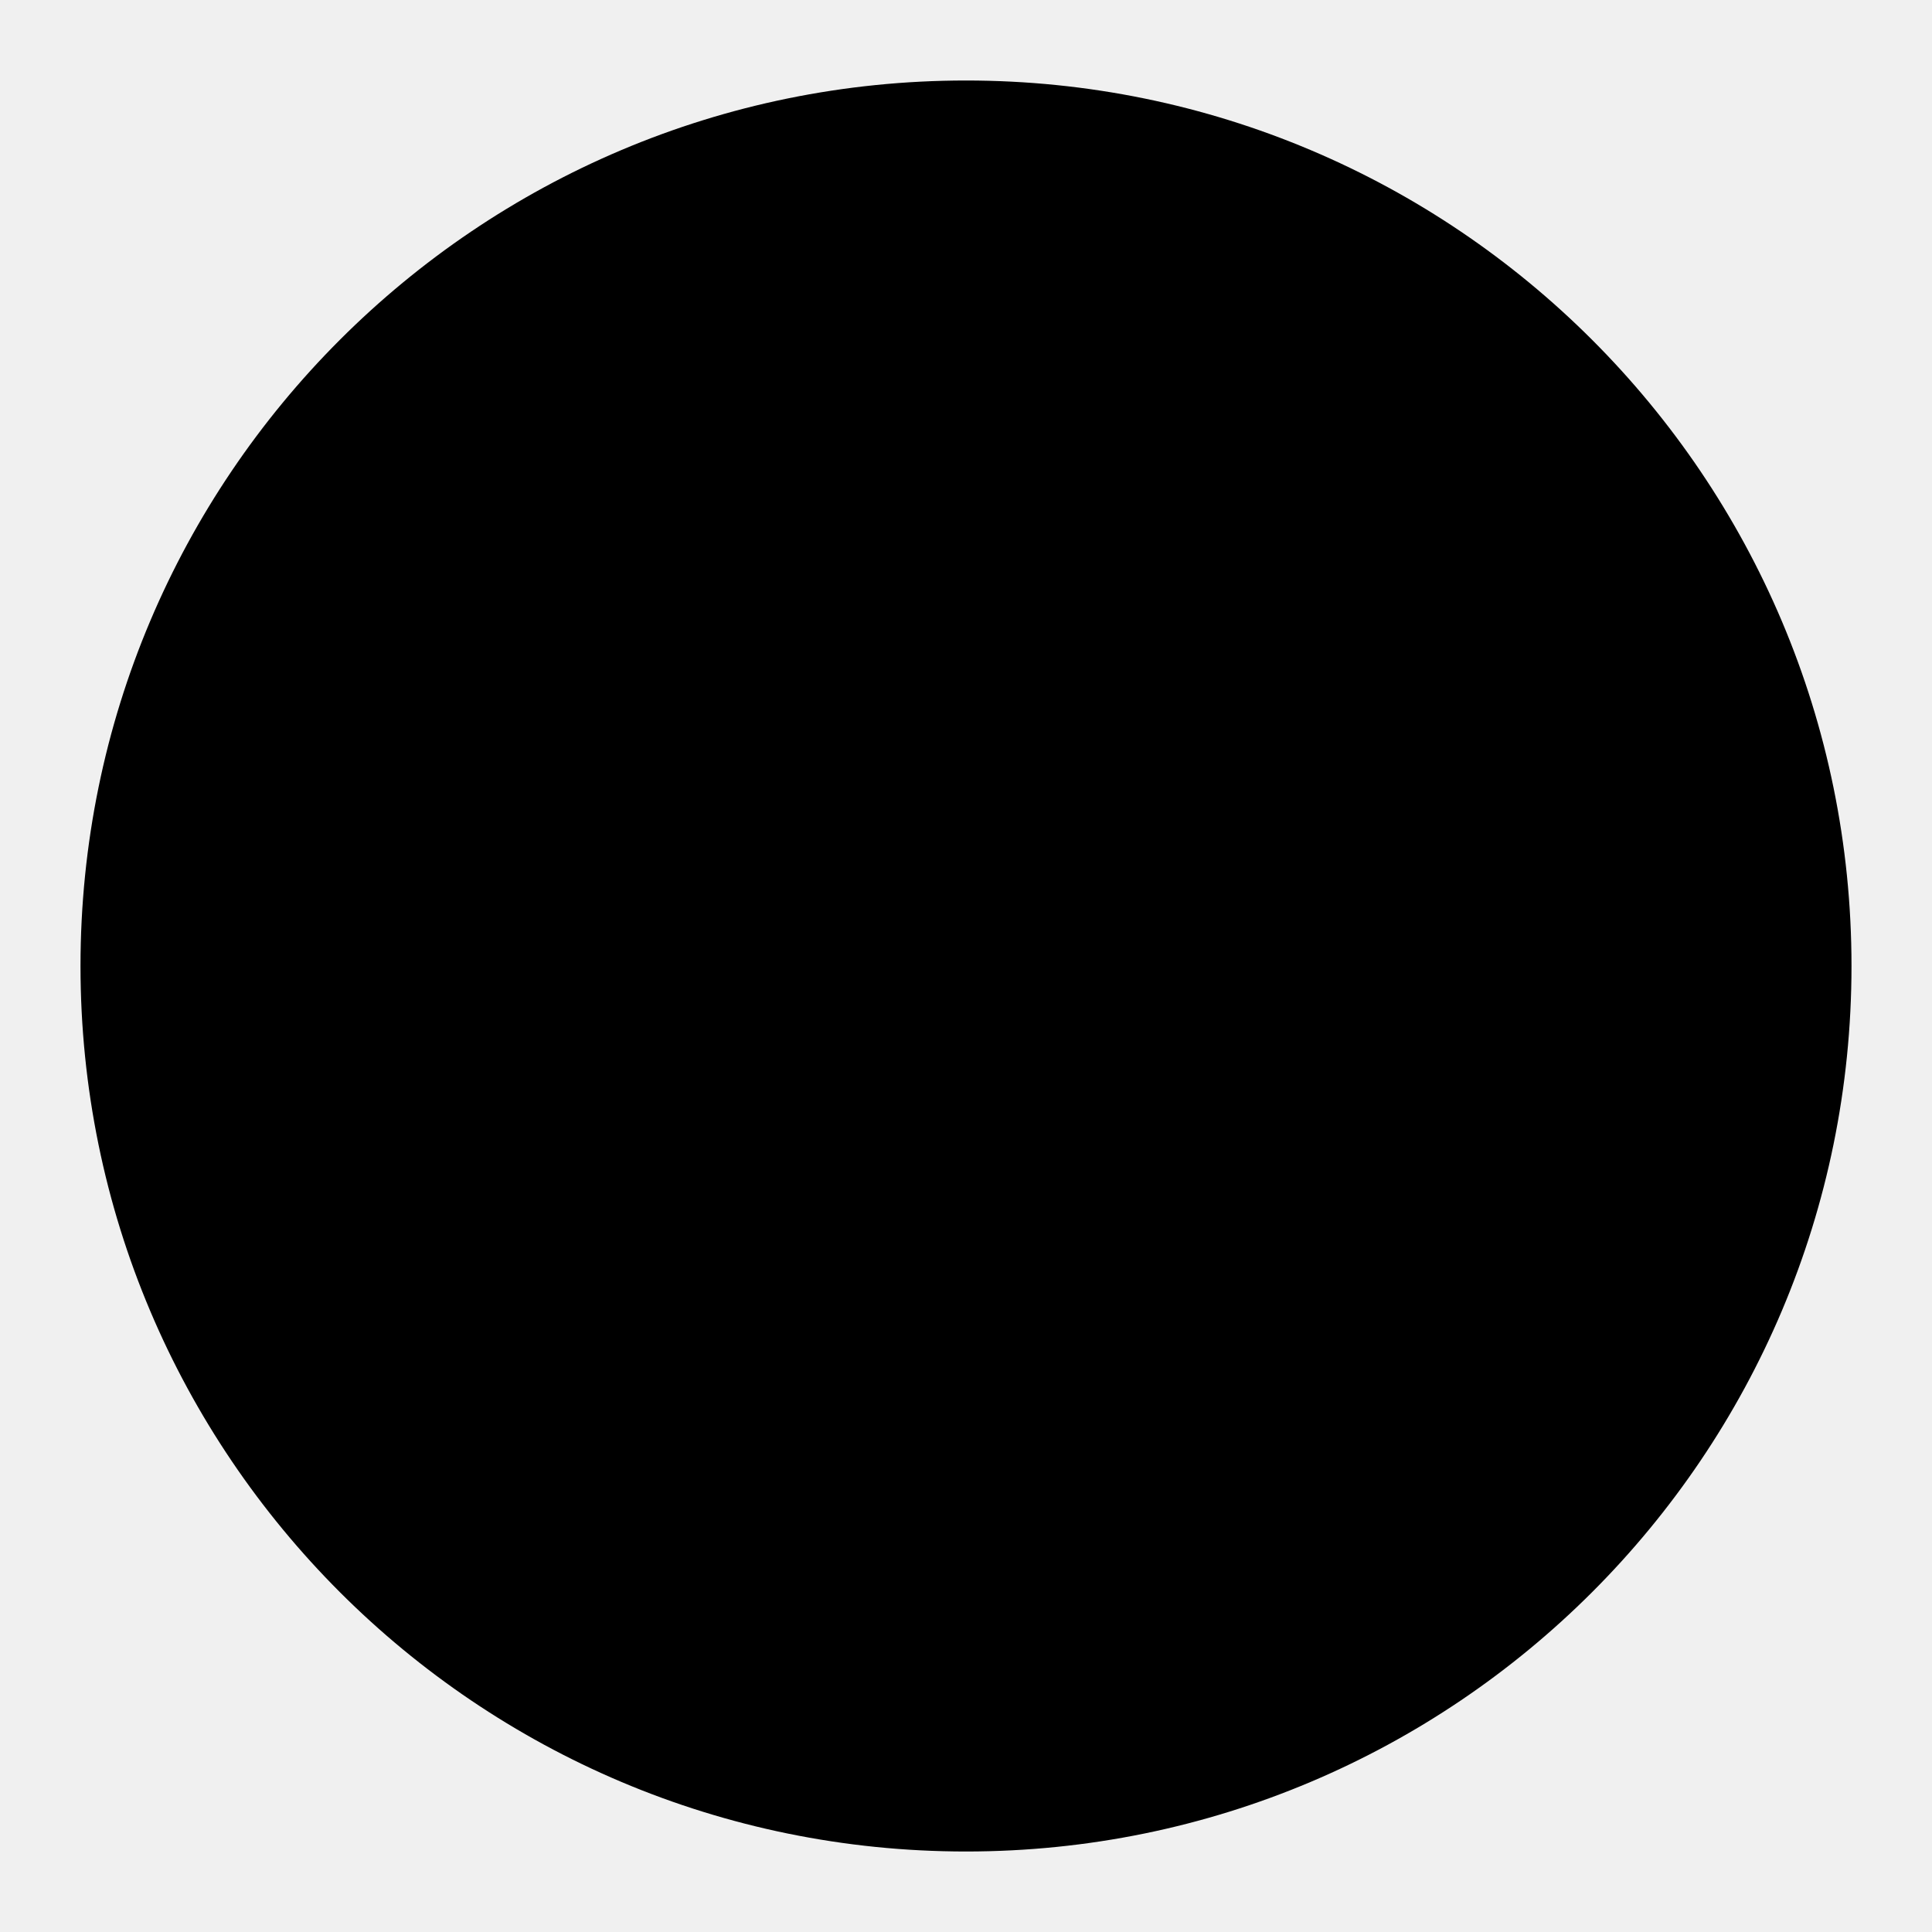
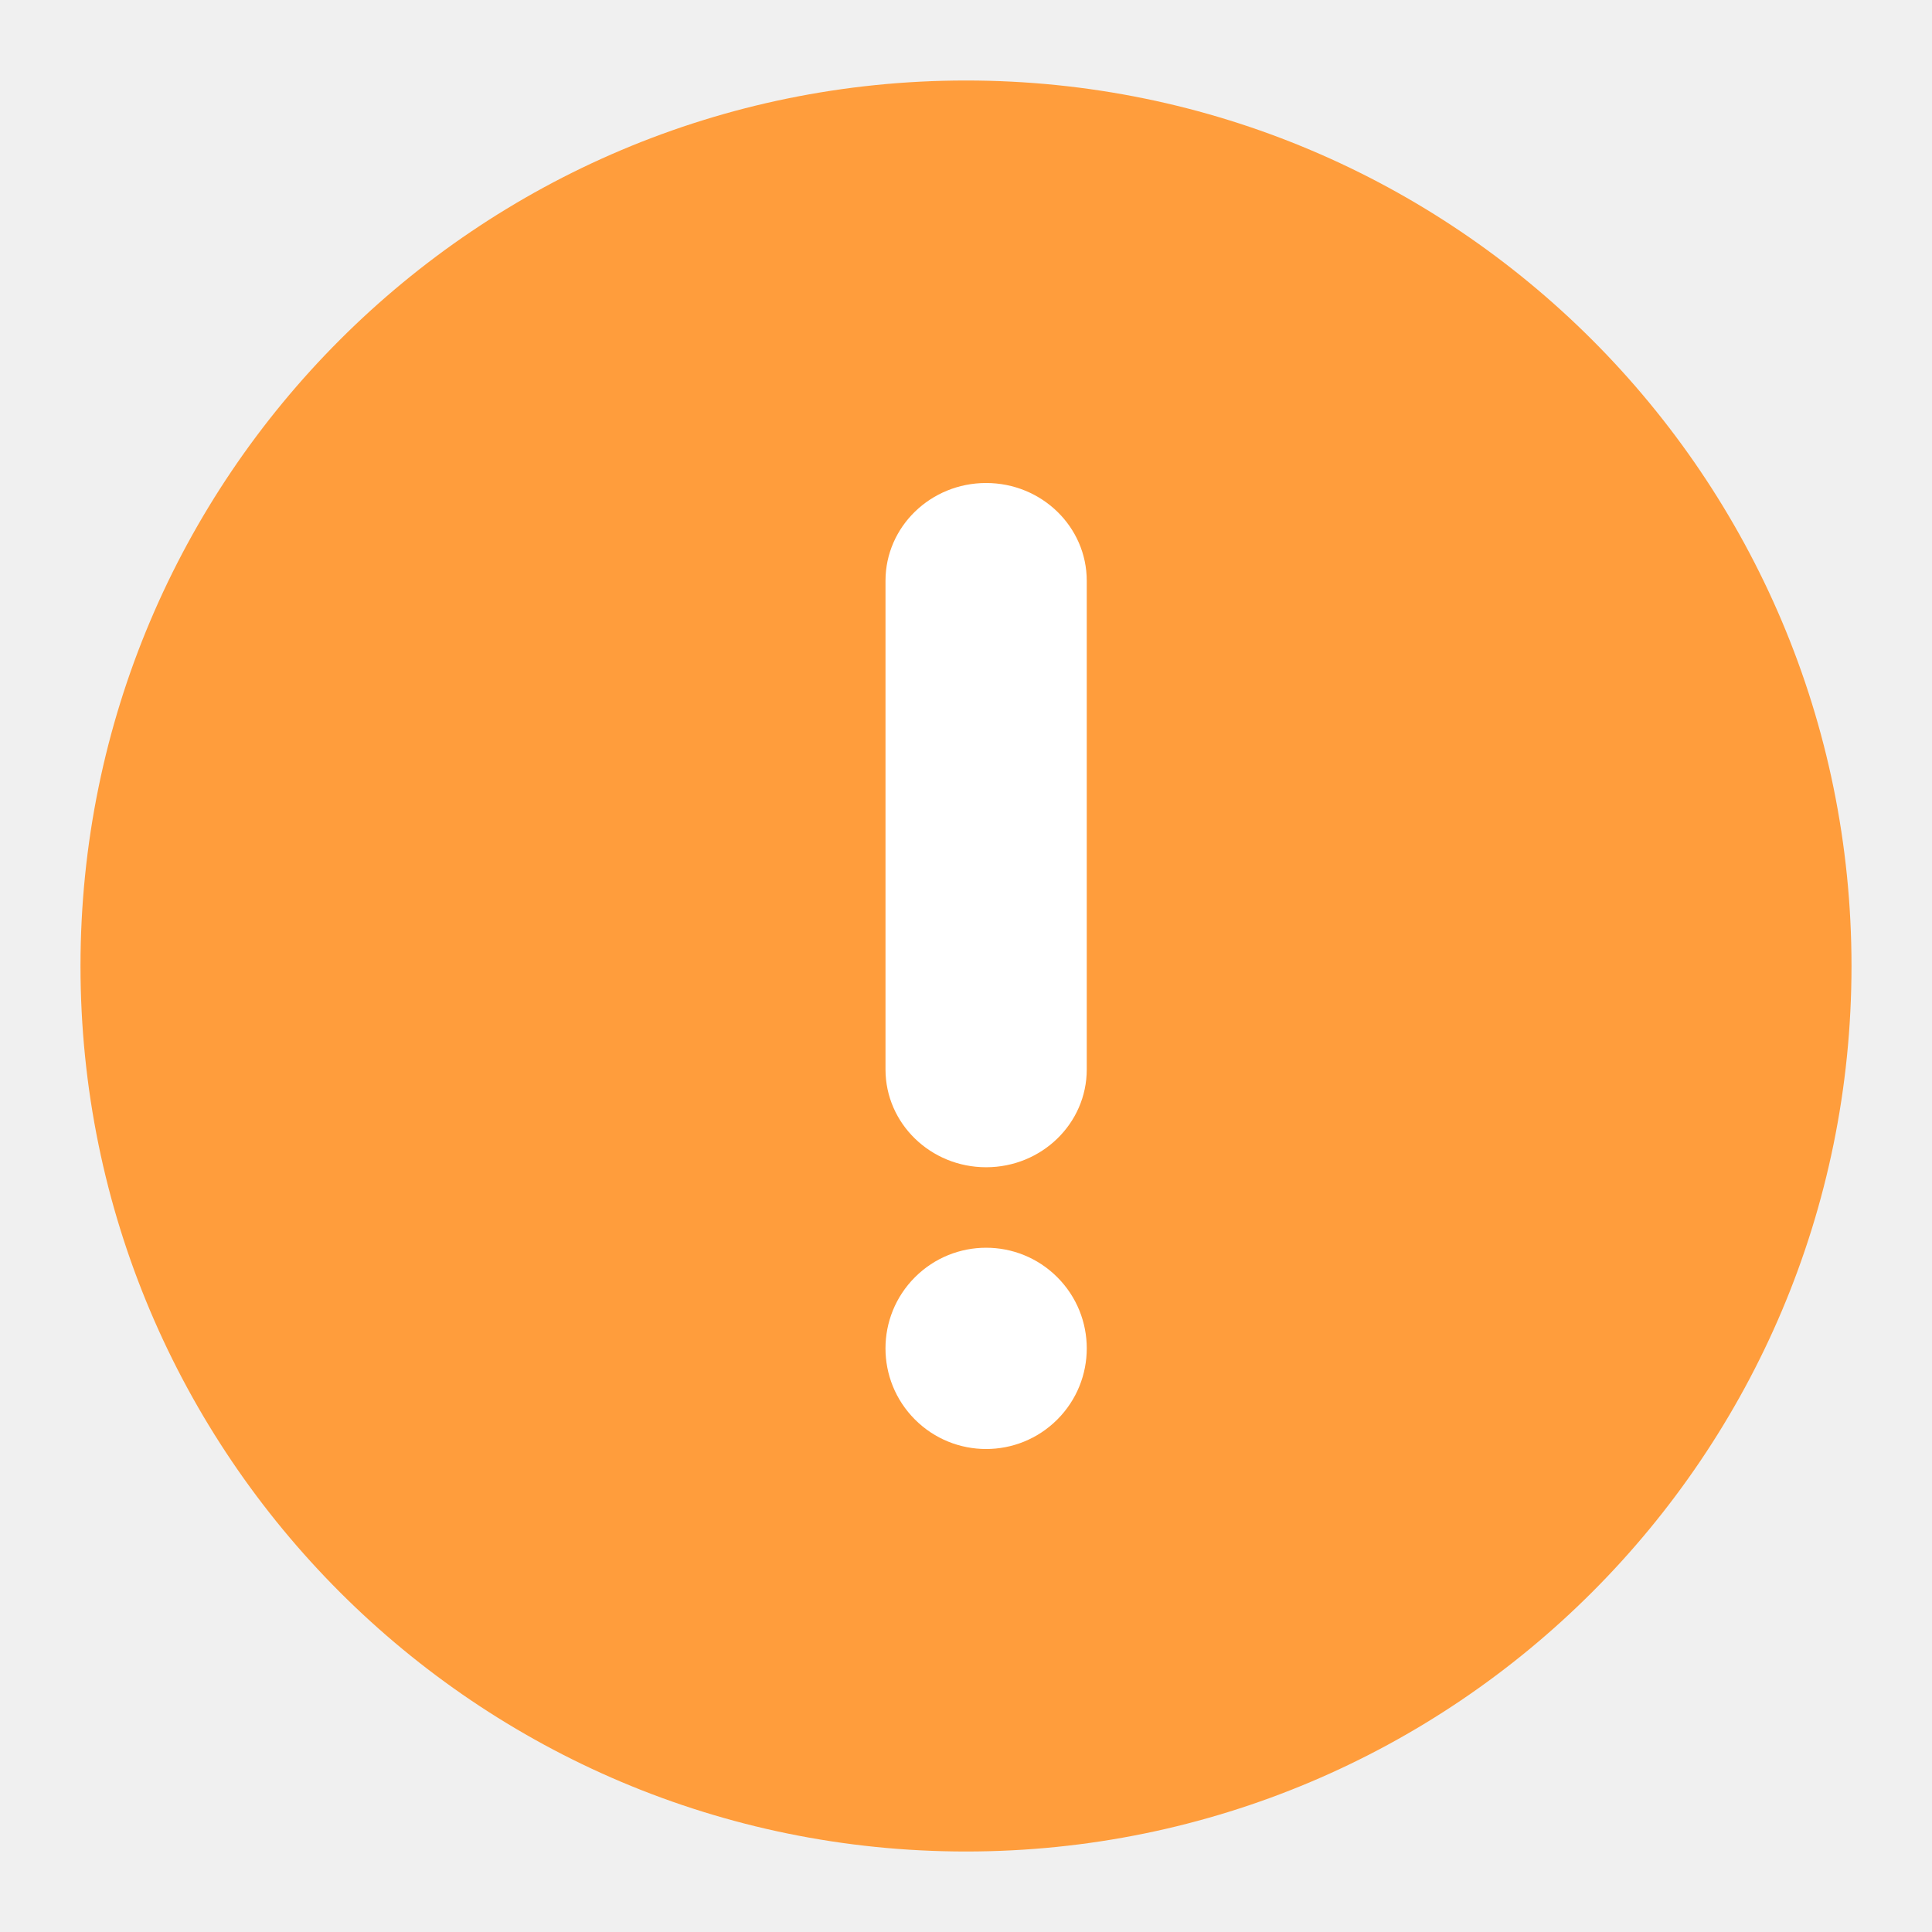
<svg xmlns="http://www.w3.org/2000/svg" viewBox="0 0 48 48">
-   <g fill-rule="evenodd">
+   <g fill="none" fill-rule="evenodd">
    <g transform="translate(2 2)">
-       <ellipse cx="22" cy="22" rx="22" ry="22" />
-       <path d="M20.732 33.268a2.5 2.5 0 1 0 3.536-3.536 2.5 2.5 0 0 0-3.536 3.536zM20 12.429V24.57C20 25.913 21.12 27 22.5 27s2.5-1.087 2.5-2.429V12.43C25 11.087 23.88 10 22.5 10S20 11.087 20 12.429z" />
+       <ellipse cx="22" cy="22" fill="#FF9D3C" rx="22" ry="22" />
+       <path fill="#FFF" d="M20.732 33.268a2.5 2.5 0 1 0 3.536-3.536 2.5 2.5 0 0 0-3.536 3.536zM20 12.429V24.57C20 25.913 21.12 27 22.5 27s2.5-1.087 2.5-2.429V12.43C25 11.087 23.88 10 22.5 10S20 11.087 20 12.429z" />
    </g>
  </g>
</svg>
